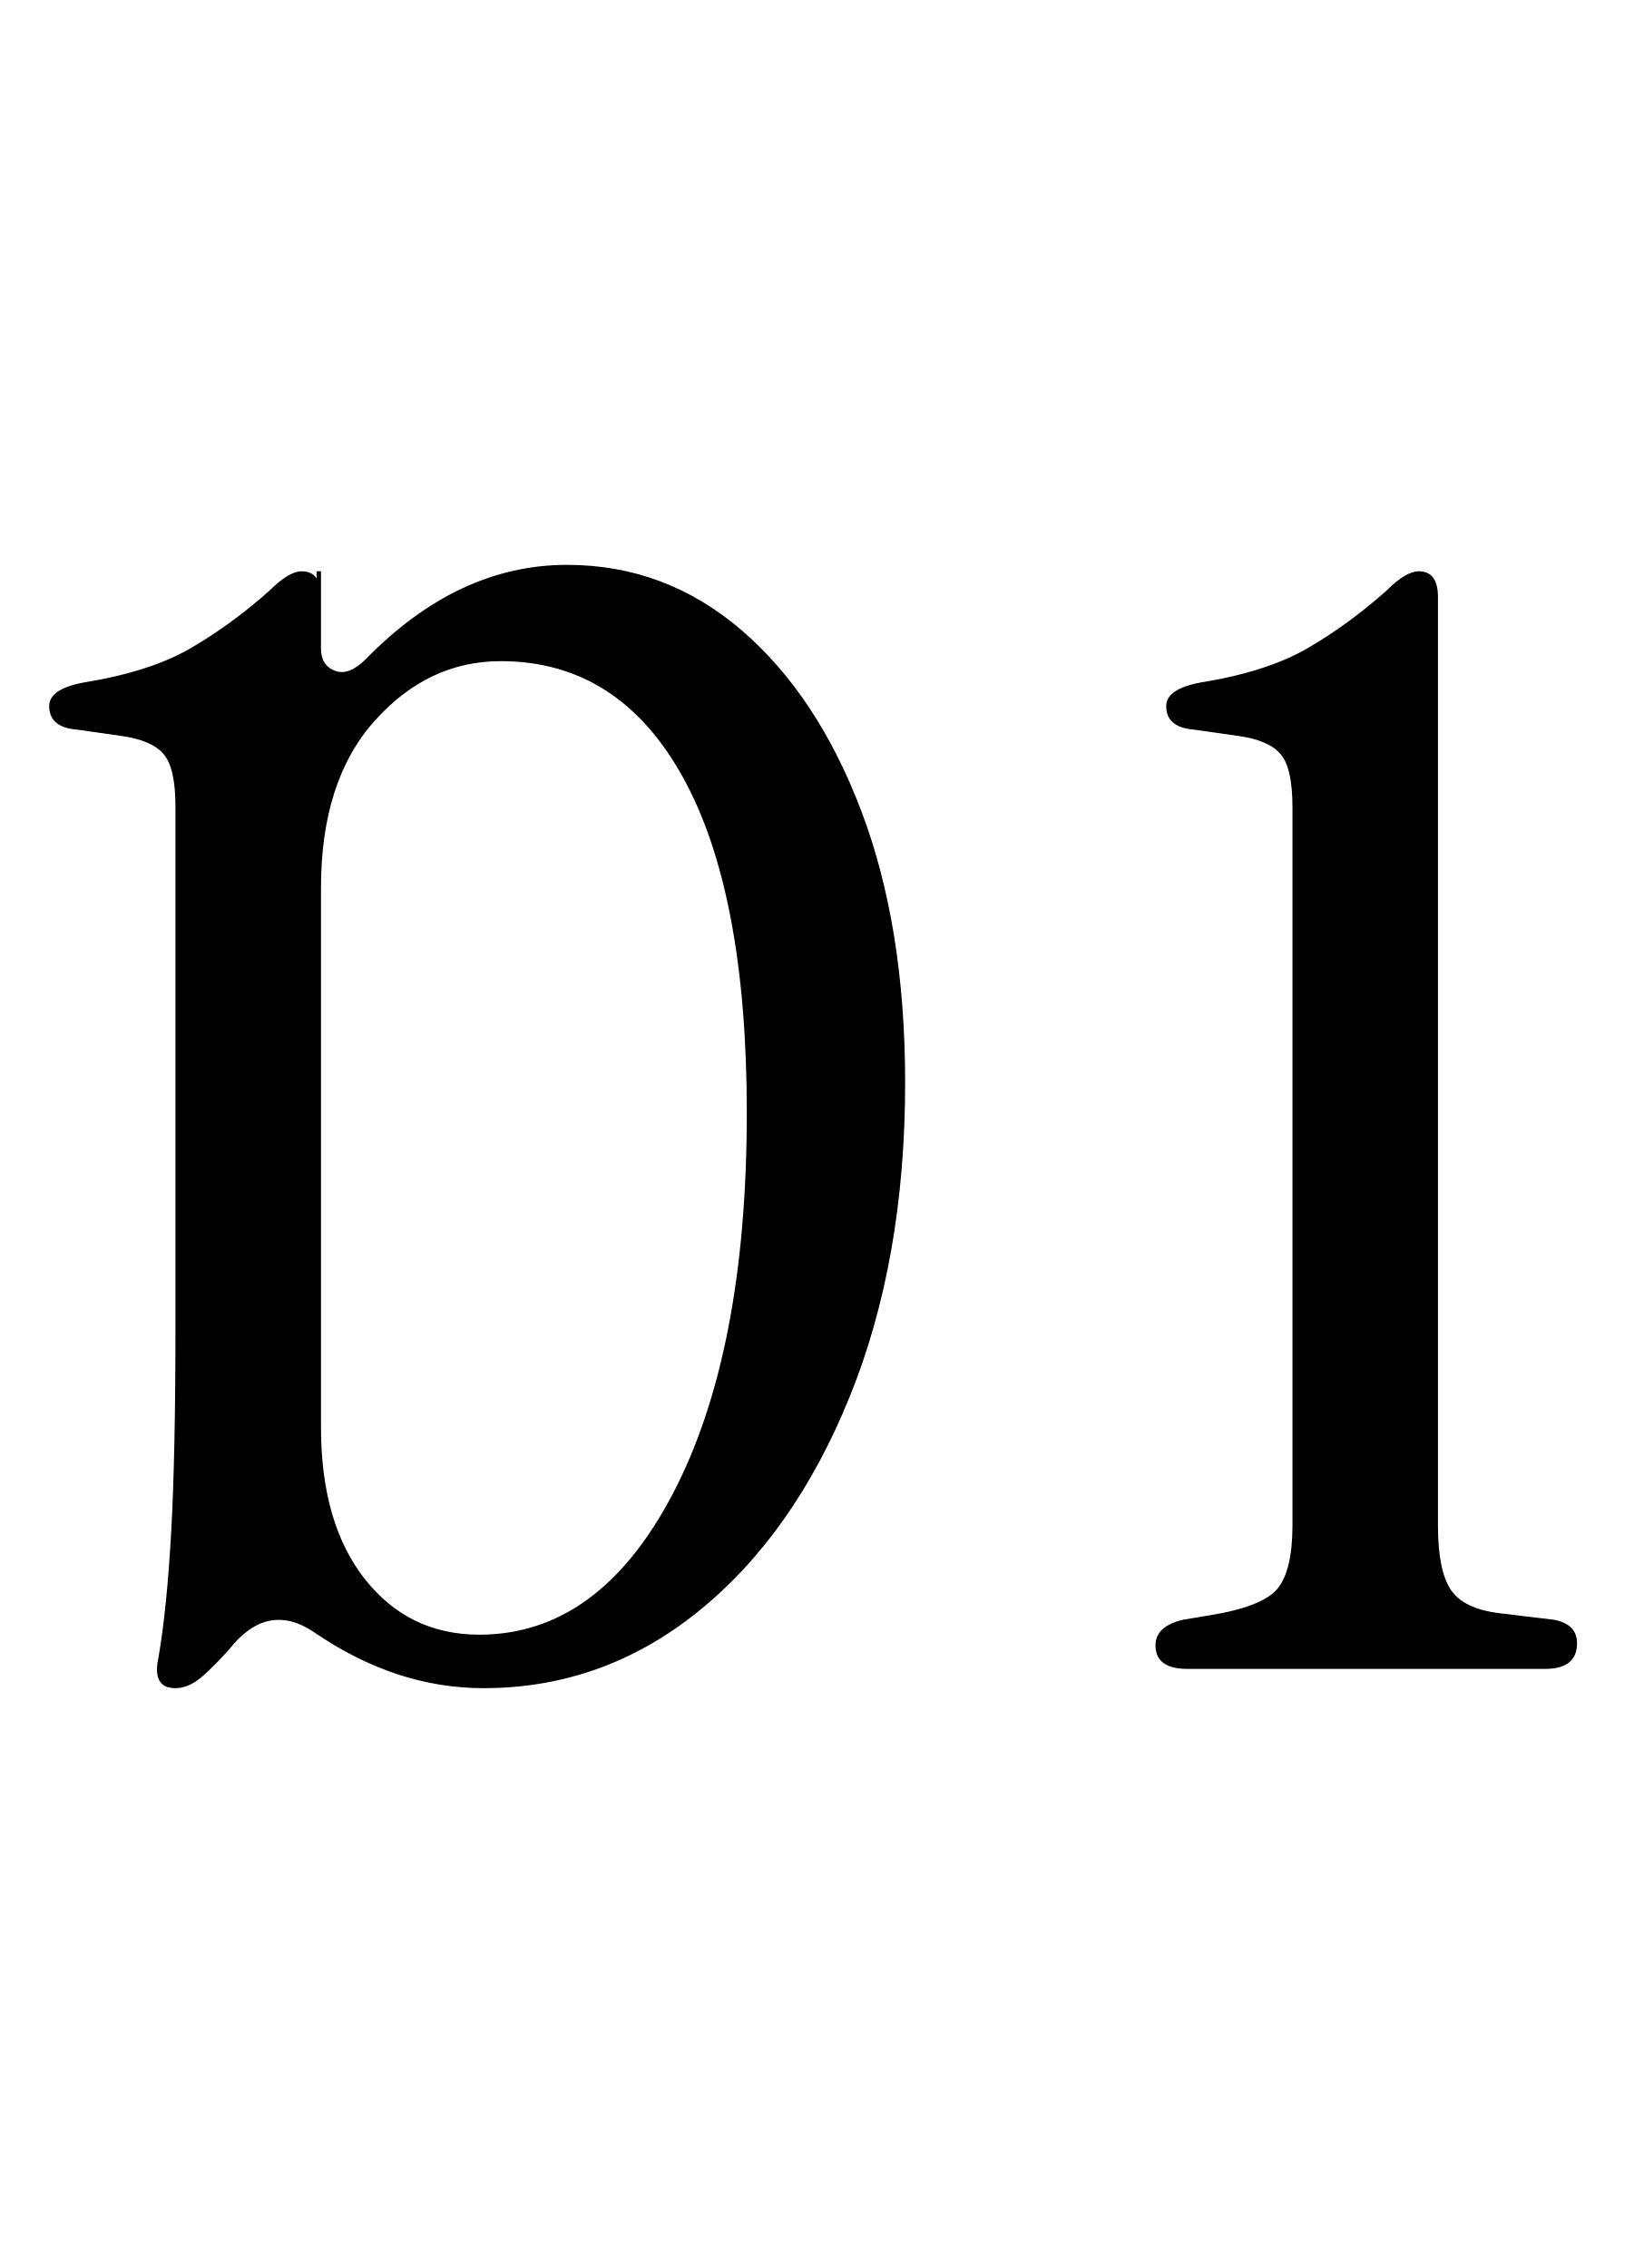
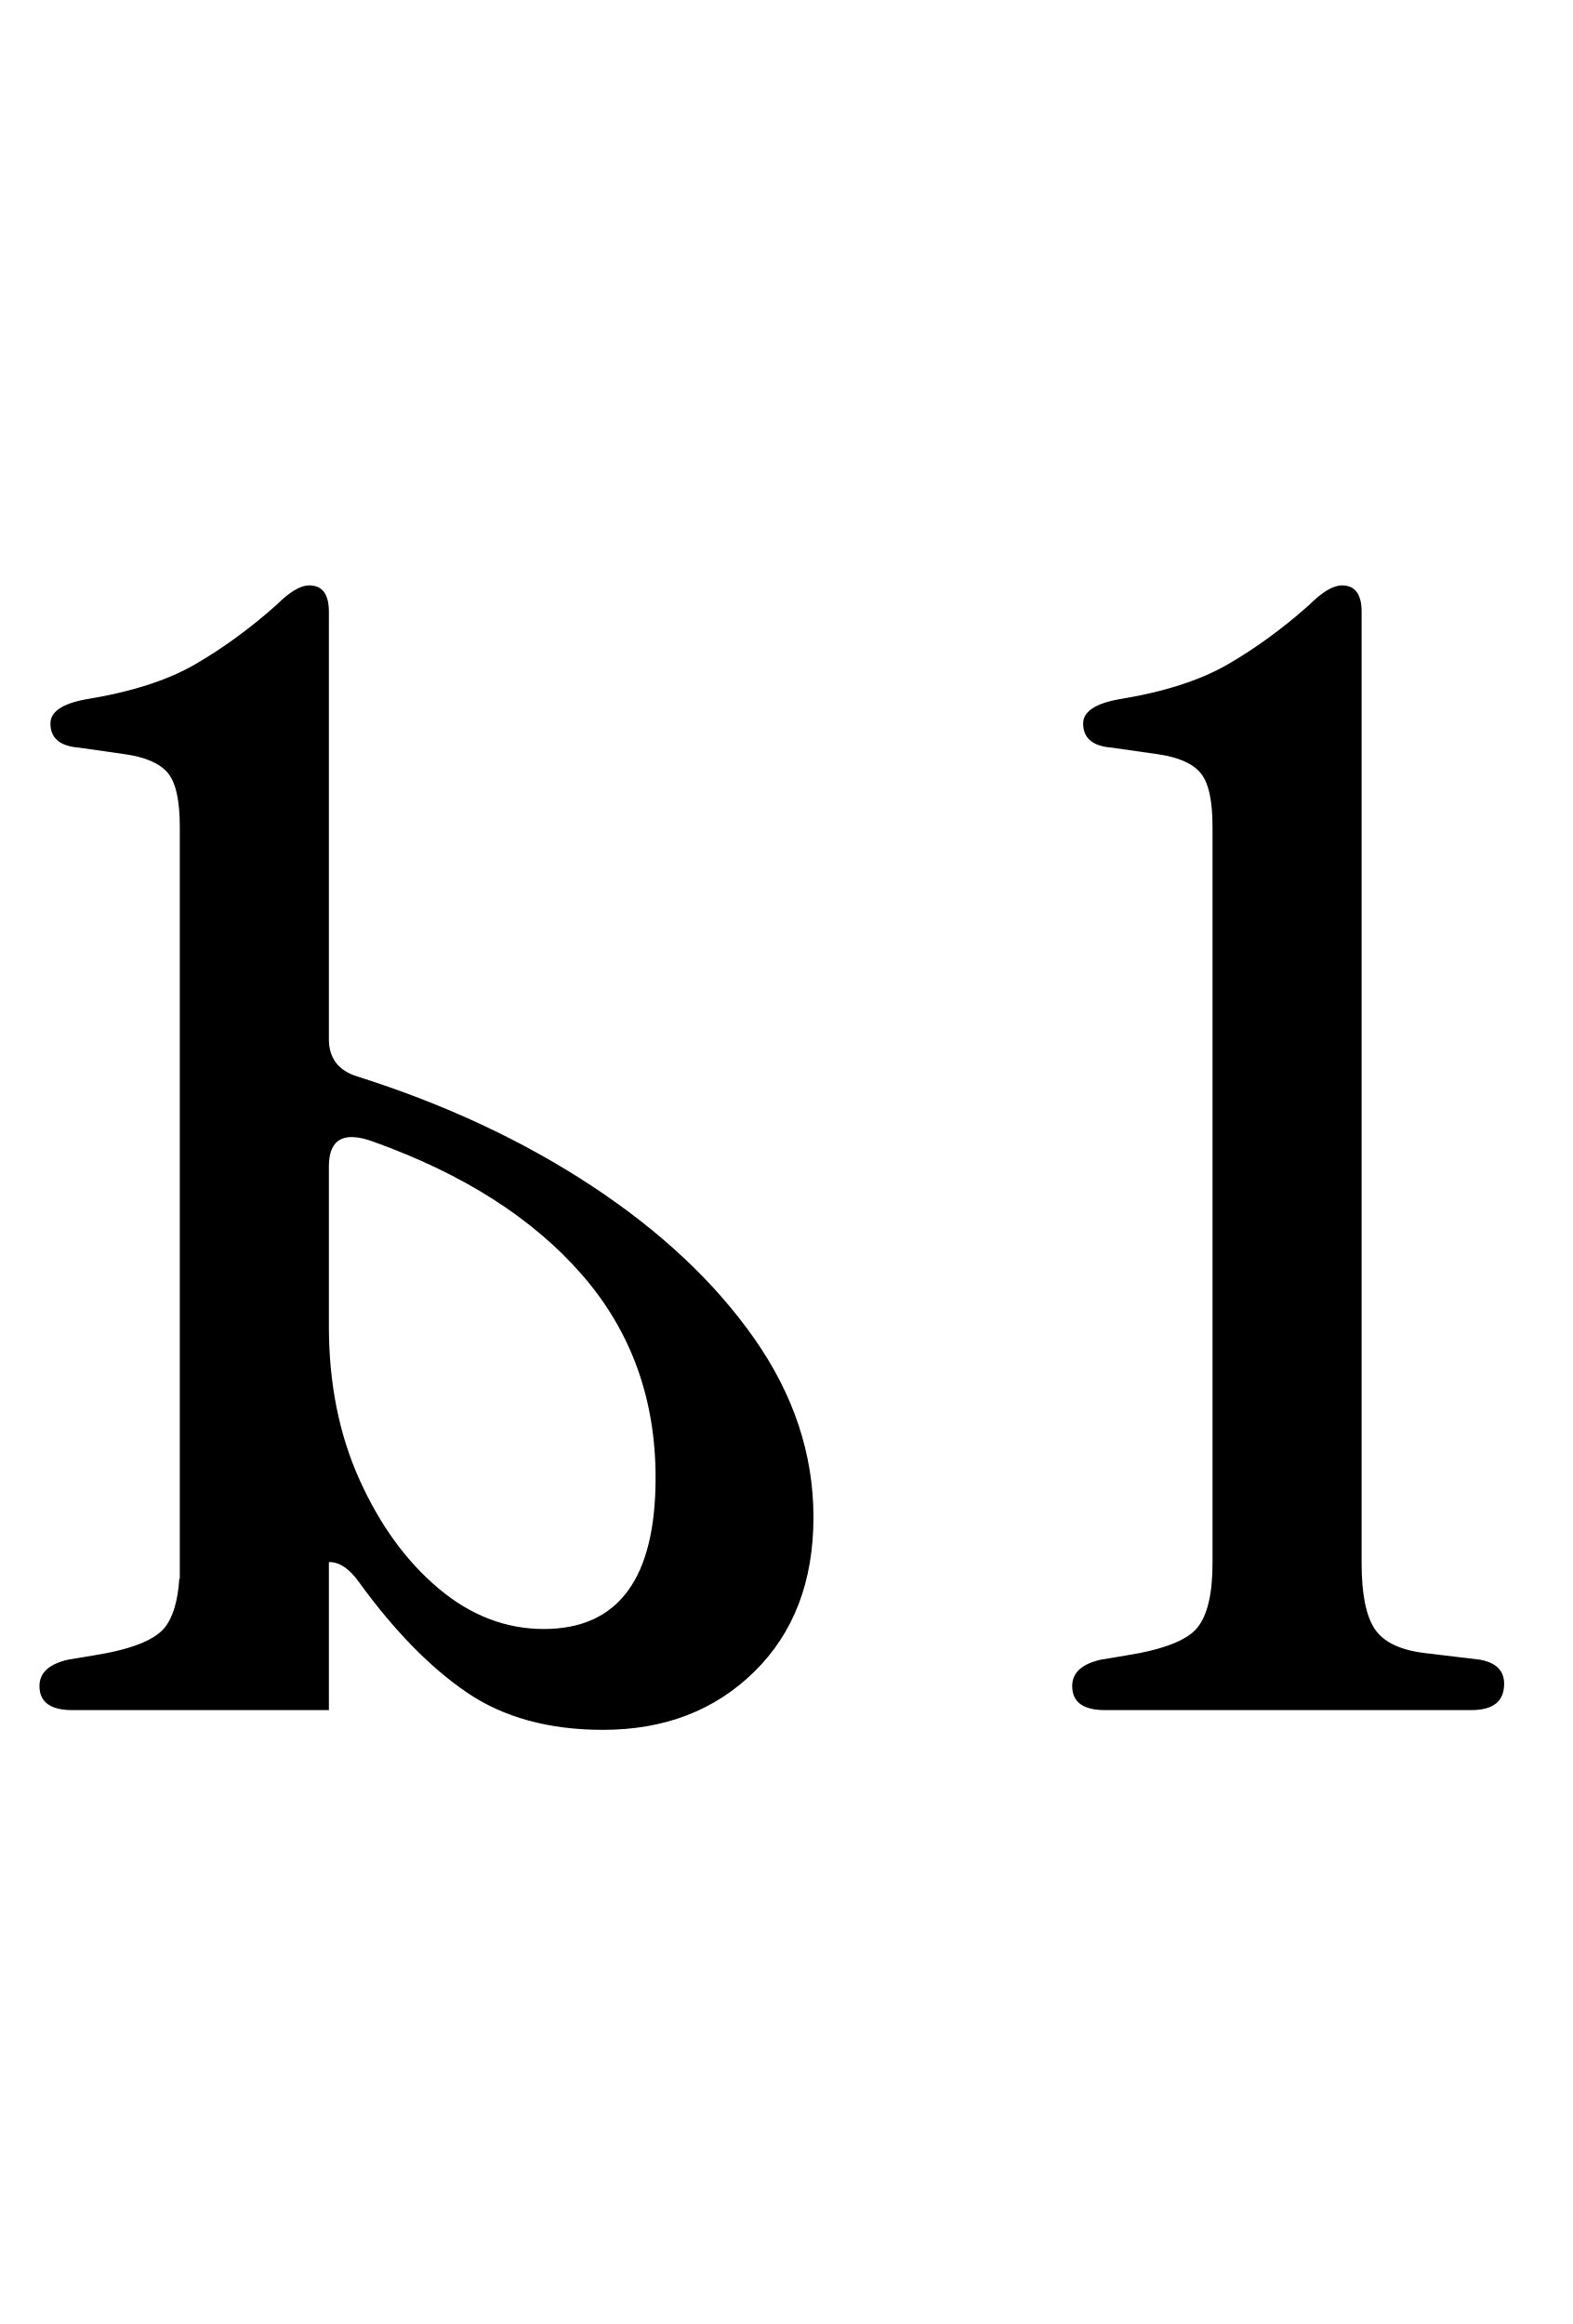
- <svg xmlns="http://www.w3.org/2000/svg" viewBox="-20 -780 768 1060">
-   <path transform="scale(1,-1)" d="M206.0 -9.0Q262.0 -9.0 306.5 27.0Q351.0 63.0 377.0 127.0Q403.0 191.0 403.0 274.0Q403.0 347.0 382.5 401.0Q362.0 455.0 326.5 485.5Q291.0 516.0 245.0 516.0Q194.0 516.0 151.0 472.0Q143.0 464.0 136.5 466.5Q130.0 469.0 130.0 477.0V513.0H128.0V509.647Q125.757 513.0 121.0 513.0Q115.0 513.0 106.0 504.0Q88.0 488.0 69.0 477.0Q50.0 466.0 19.0 461.0Q3.0 458.0 3.0 450.0Q3.0 440.0 16.0 439.0L37.0 436.0Q51.0 434.0 56.5 427.5Q62.0 421.0 62.0 403.0V160.0Q62.0 100.0 60.0 64.0Q58.0 28.0 54.0 5.0Q52.179 -3.5 55.518 -6.839Q57.679 -9.0 62.0 -9.0Q67.0 -9.0 72.0 -5.5Q77.0 -2.0 87.0 9.0Q105.0 32.0 127.0 17.0Q165.0 -9.0 206.0 -9.0ZM204.0 16.0Q171.0 16.0 150.5 42.0Q130.0 68.0 130.0 113.0V365.0Q130.0 415.0 155.0 443.0Q180.0 471.0 214.0 471.0Q269.0 471.0 299.0 417.0Q329.0 363.0 329.0 260.0Q329.0 148.0 294.5 82.0Q260.0 16.0 204.0 16.0ZM535.0 0.0H702.0Q717.0 0.0 717.0 12.0Q717.0 21.0 706.0 23.0L681.0 26.0Q664.0 28.0 658.0 37.0Q652.0 46.0 652.0 67.0V501.0Q652.0 513.0 643.0 513.0Q637.0 513.0 628.0 504.0Q610.0 488.0 591.0 477.0Q572.0 466.0 541.0 461.0Q525.0 458.0 525.0 450.0Q525.0 440.0 538.0 439.0L559.0 436.0Q573.0 434.0 578.5 427.5Q584.0 421.0 584.0 403.0V67.0Q584.0 46.0 577.0 37.5Q570.0 29.0 545.0 25.0L533.0 23.0Q520.0 20.0 520.0 11.0Q520.0 0.0 535.0 0.0Z" />
+ <svg xmlns="http://www.w3.org/2000/svg" viewBox="-20 -780 717 1060">
+   <path transform="scale(1,-1)" d="M255.0 -9.0Q297.0 -9.0 324.0 17.5Q351.0 44.0 351.0 88.0Q351.0 131.0 324.0 169.5Q297.0 208.0 250.0 239.0Q203.0 270.0 143.0 289.0Q130.0 293.0 130.0 306.0V501.0Q130.0 513.0 121.0 513.0Q115.0 513.0 106.0 504.0Q88.0 488.0 69.0 477.0Q50.0 466.0 19.0 461.0Q3.0 458.0 3.0 450.0Q3.0 440.0 16.0 439.0L37.0 436.0Q51.0 434.0 56.5 427.5Q62.0 421.0 62.0 403.0V60.0H61.783Q60.769 44.505 55.0 37.5Q48.0 29.0 23.0 25.0L11.0 23.0Q-2.0 20.0 -2.0 11.0Q-2.0 0.0 13.0 0.0H130.0V67.522Q137.234 67.666 144.0 58.0Q168.0 25.0 193.0 8.0Q218.0 -9.0 255.0 -9.0ZM484.0 0.0H651.0Q666.0 0.0 666.0 12.0Q666.0 21.0 655.0 23.0L630.0 26.0Q613.0 28.0 607.0 37.0Q601.0 46.0 601.0 67.0V501.0Q601.0 513.0 592.0 513.0Q586.0 513.0 577.0 504.0Q559.0 488.0 540.0 477.0Q521.0 466.0 490.0 461.0Q474.0 458.0 474.0 450.0Q474.0 440.0 487.0 439.0L508.0 436.0Q522.0 434.0 527.5 427.5Q533.0 421.0 533.0 403.0V67.0Q533.0 46.0 526.0 37.5Q519.0 29.0 494.0 25.0L482.0 23.0Q469.0 20.0 469.0 11.0Q469.0 0.0 484.0 0.0ZM130.0 248.0Q130.0 256.331 134.037 259.471Q139.208 263.492 151.0 259.0Q212.0 237.0 245.5 198.5Q279.0 160.0 279.0 106.0Q279.0 37.0 228.0 37.0Q202.0 37.0 180.0 55.5Q158.0 74.0 144.0 105.0Q130.0 136.0 130.0 175.0Z" />
</svg>
